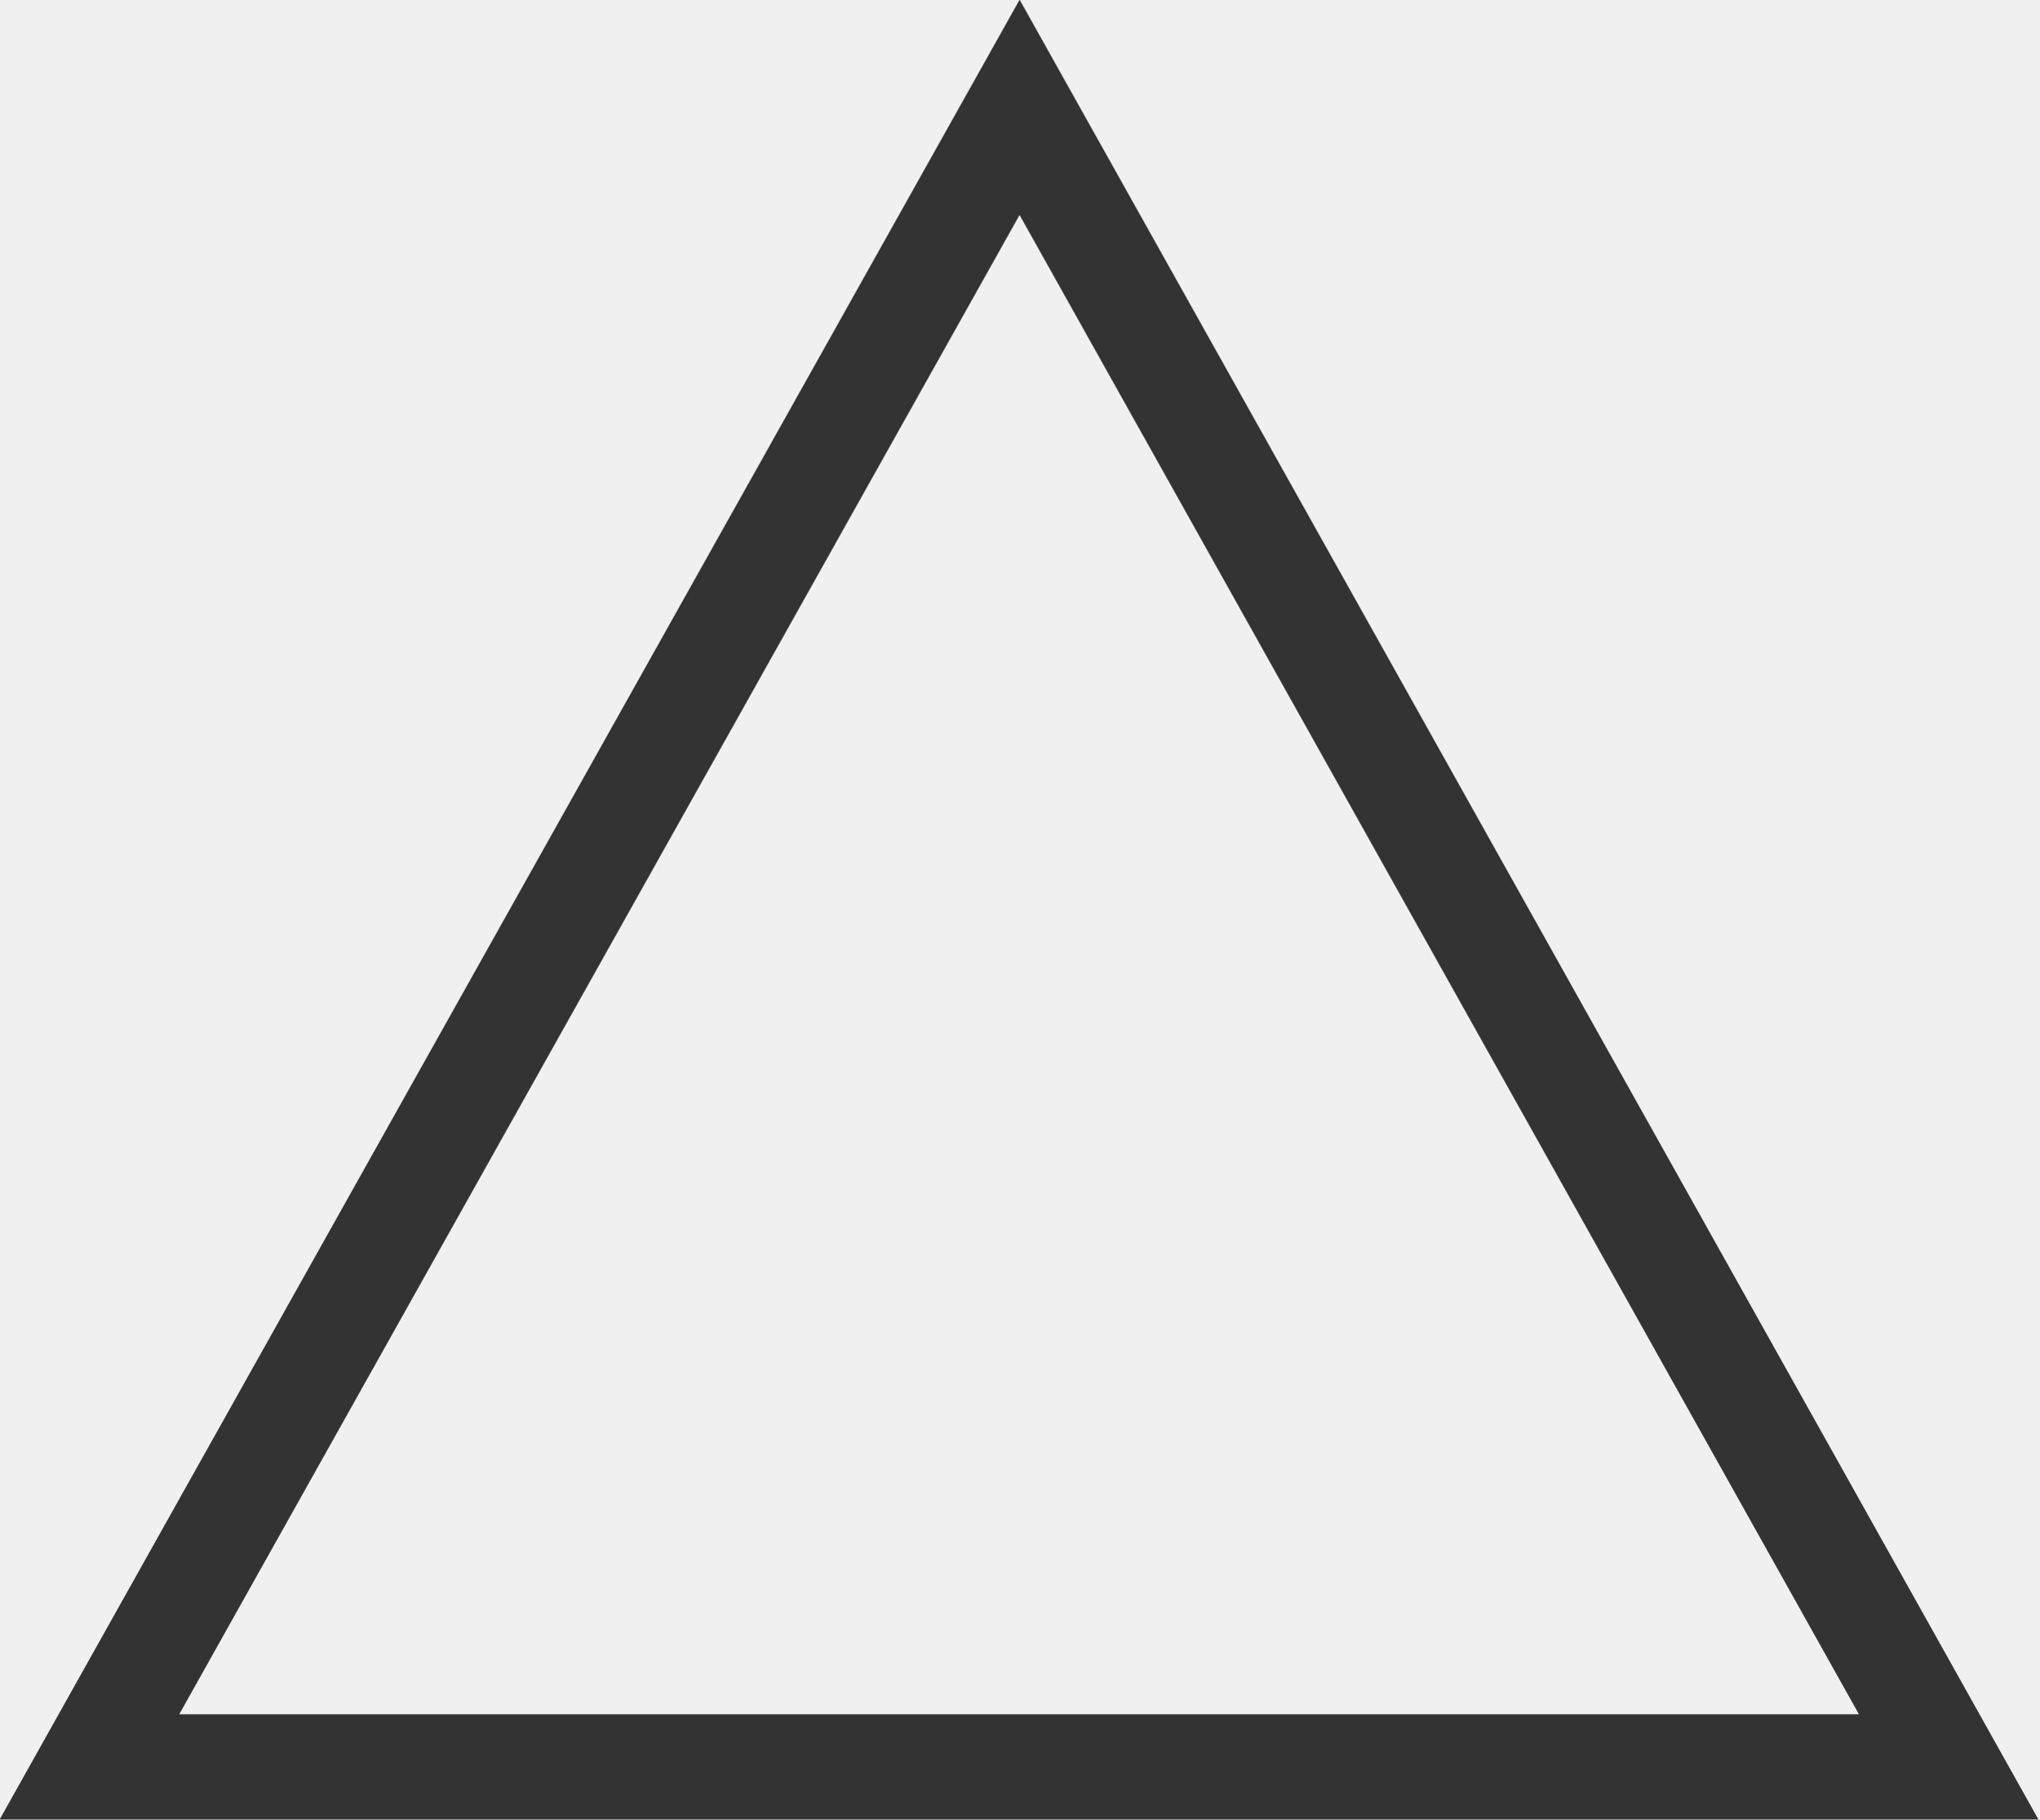
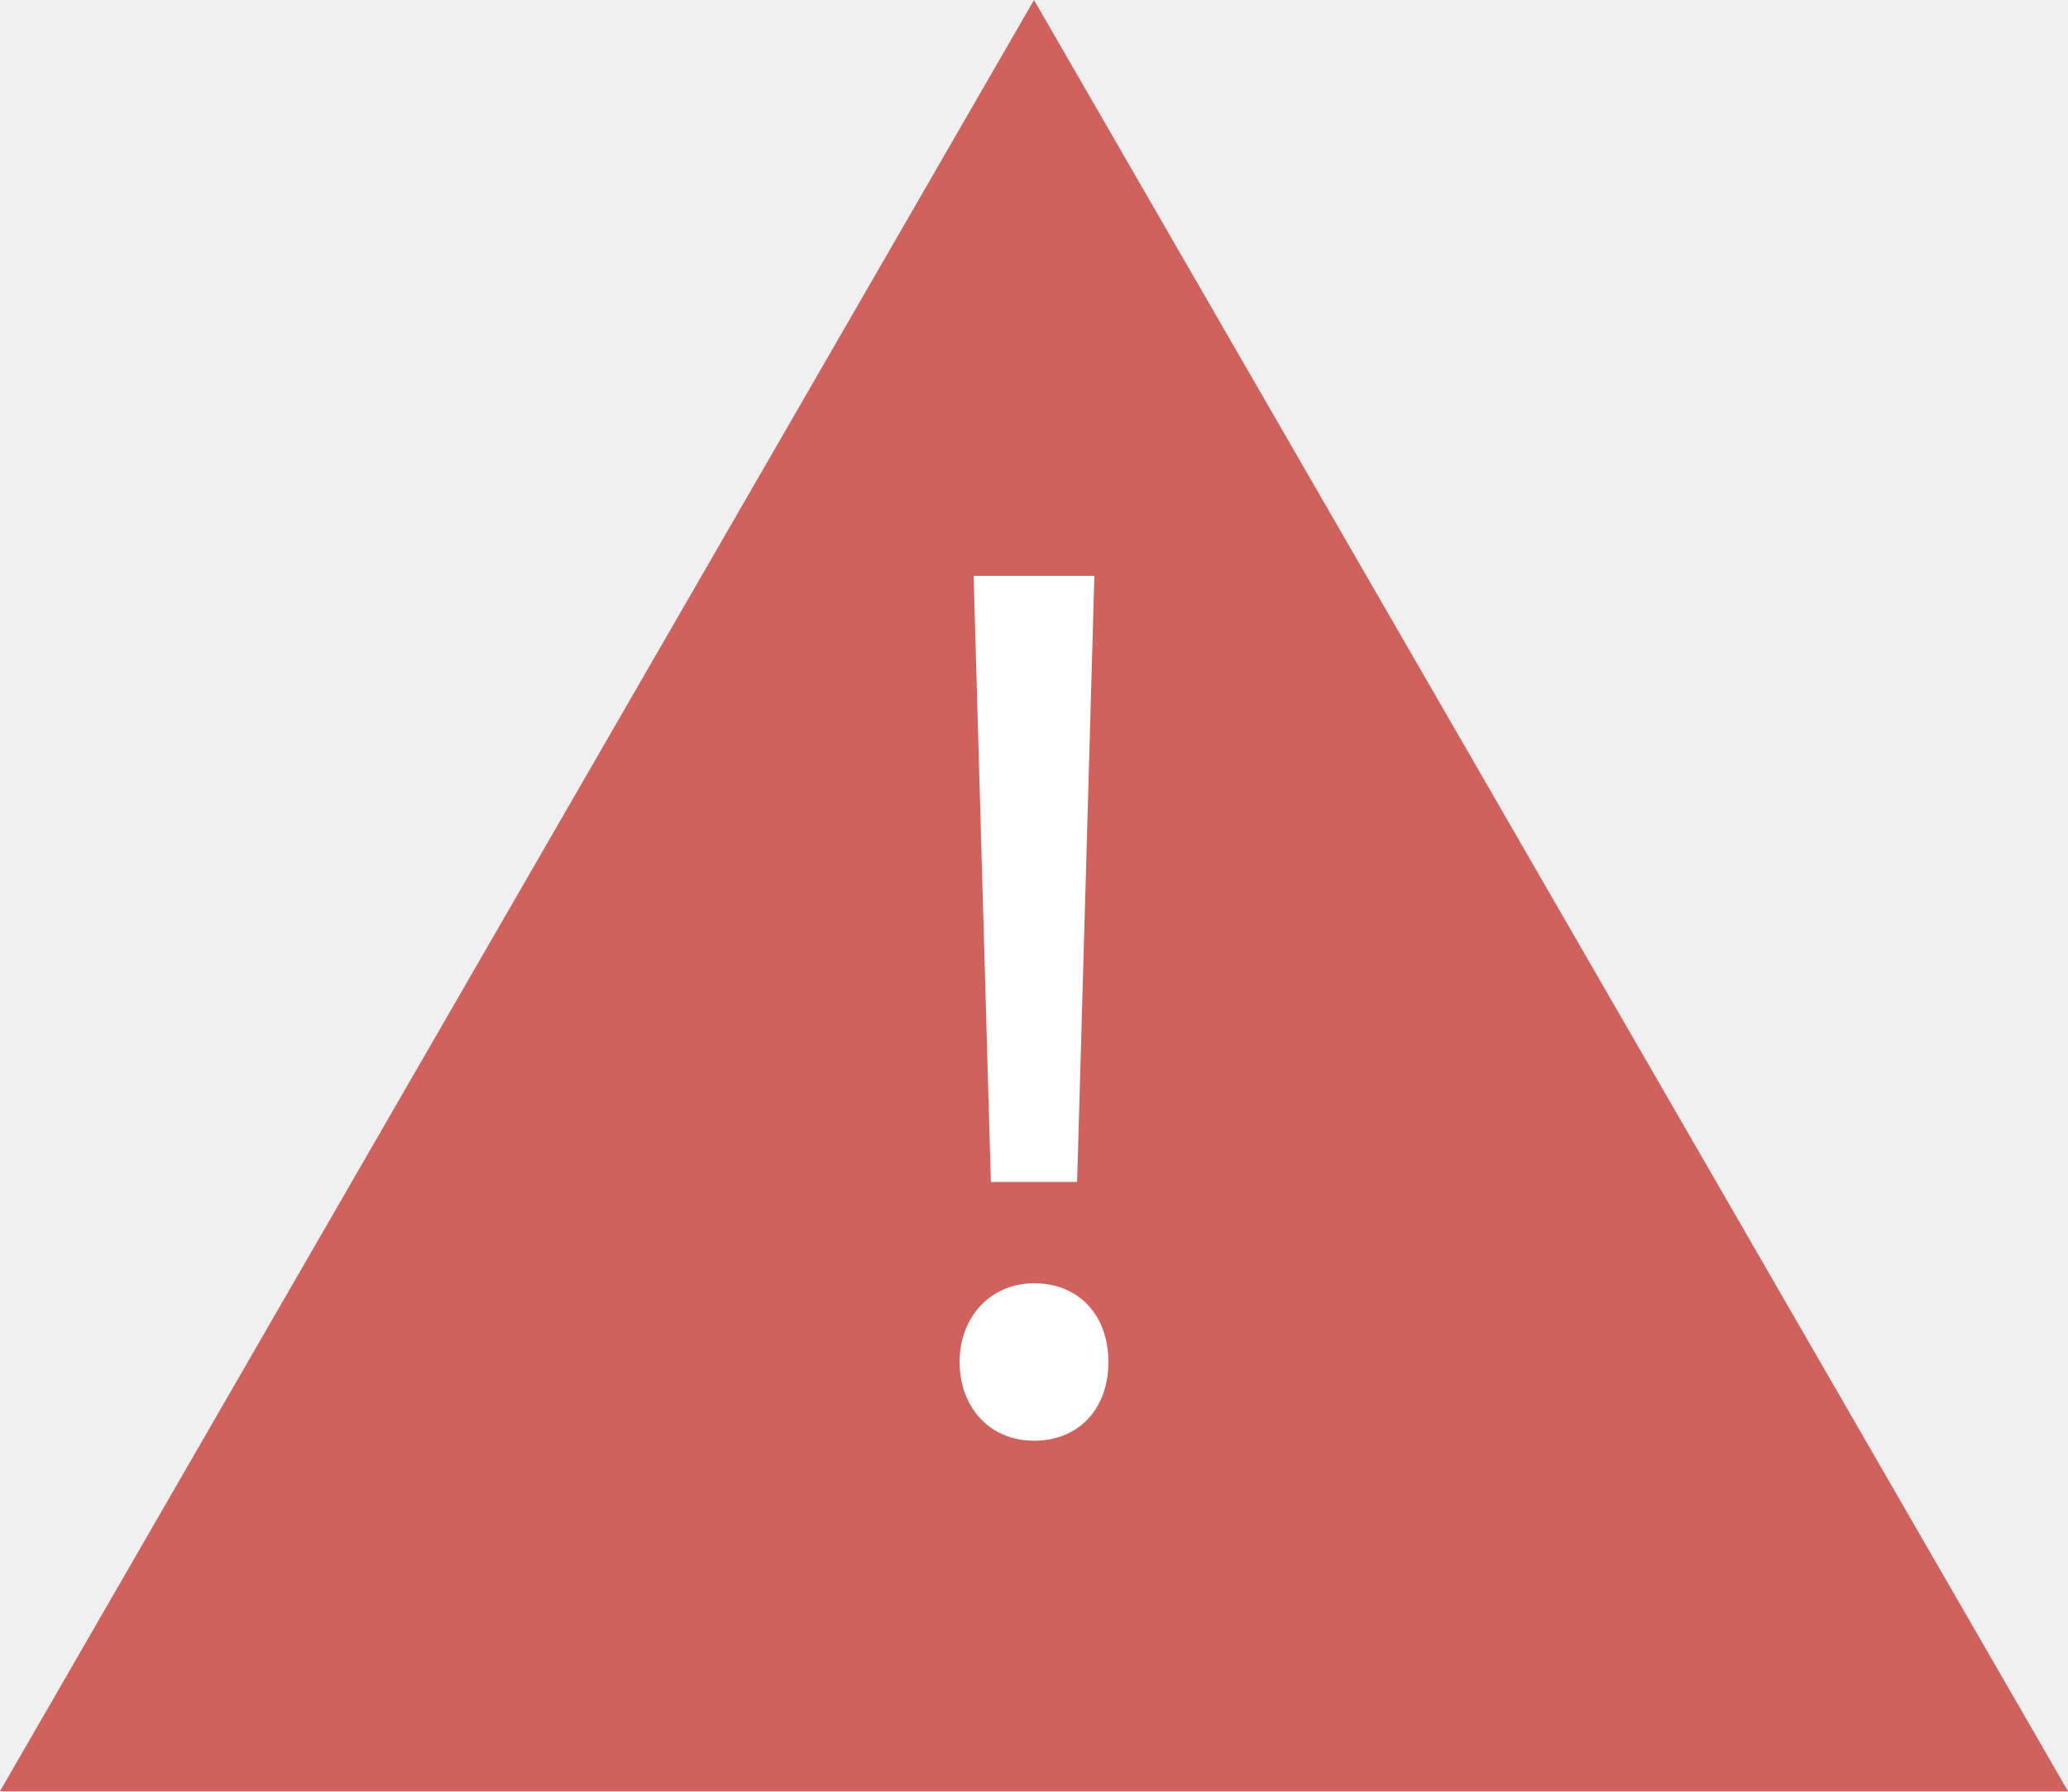
- <svg xmlns="http://www.w3.org/2000/svg" viewBox="0 0 19.38 17.29">
-   <polygon fill="none" stroke="#333" stroke-linecap="round" stroke-miterlimit="10" points=".85 16.79 9.69 1.02 18.52 16.79 .85 16.79" />
+ <svg xmlns="http://www.w3.org/2000/svg" id="Layer_1" version="1.1" viewBox="0 0 19.18 16.61">
+   <defs>
+     <style>
+       .st0 {
+         fill: #fff;
+       }
+ 
+       .st1 {
+         fill: none;
+       }
+ 
+       .st2 {
+         fill: #d1615d;
+       }
+     </style>
+   </defs>
+   <polygon class="st2" points="9.59 0 0 16.61 19.18 16.61 9.59 0" />
+   <g>
+     <rect class="st1" x="8.24" y="4.9" width="2.7" height="9.85" />
+     <path class="st0" d="M8.9,12.63c0-.42.29-.73.69-.73.42,0,.69.3.69.73s-.27.73-.69.73-.69-.32-.69-.73ZM9.19,10.96l-.16-5.62h1.12l-.16,5.62h-.8Z" />
+   </g>
</svg>
